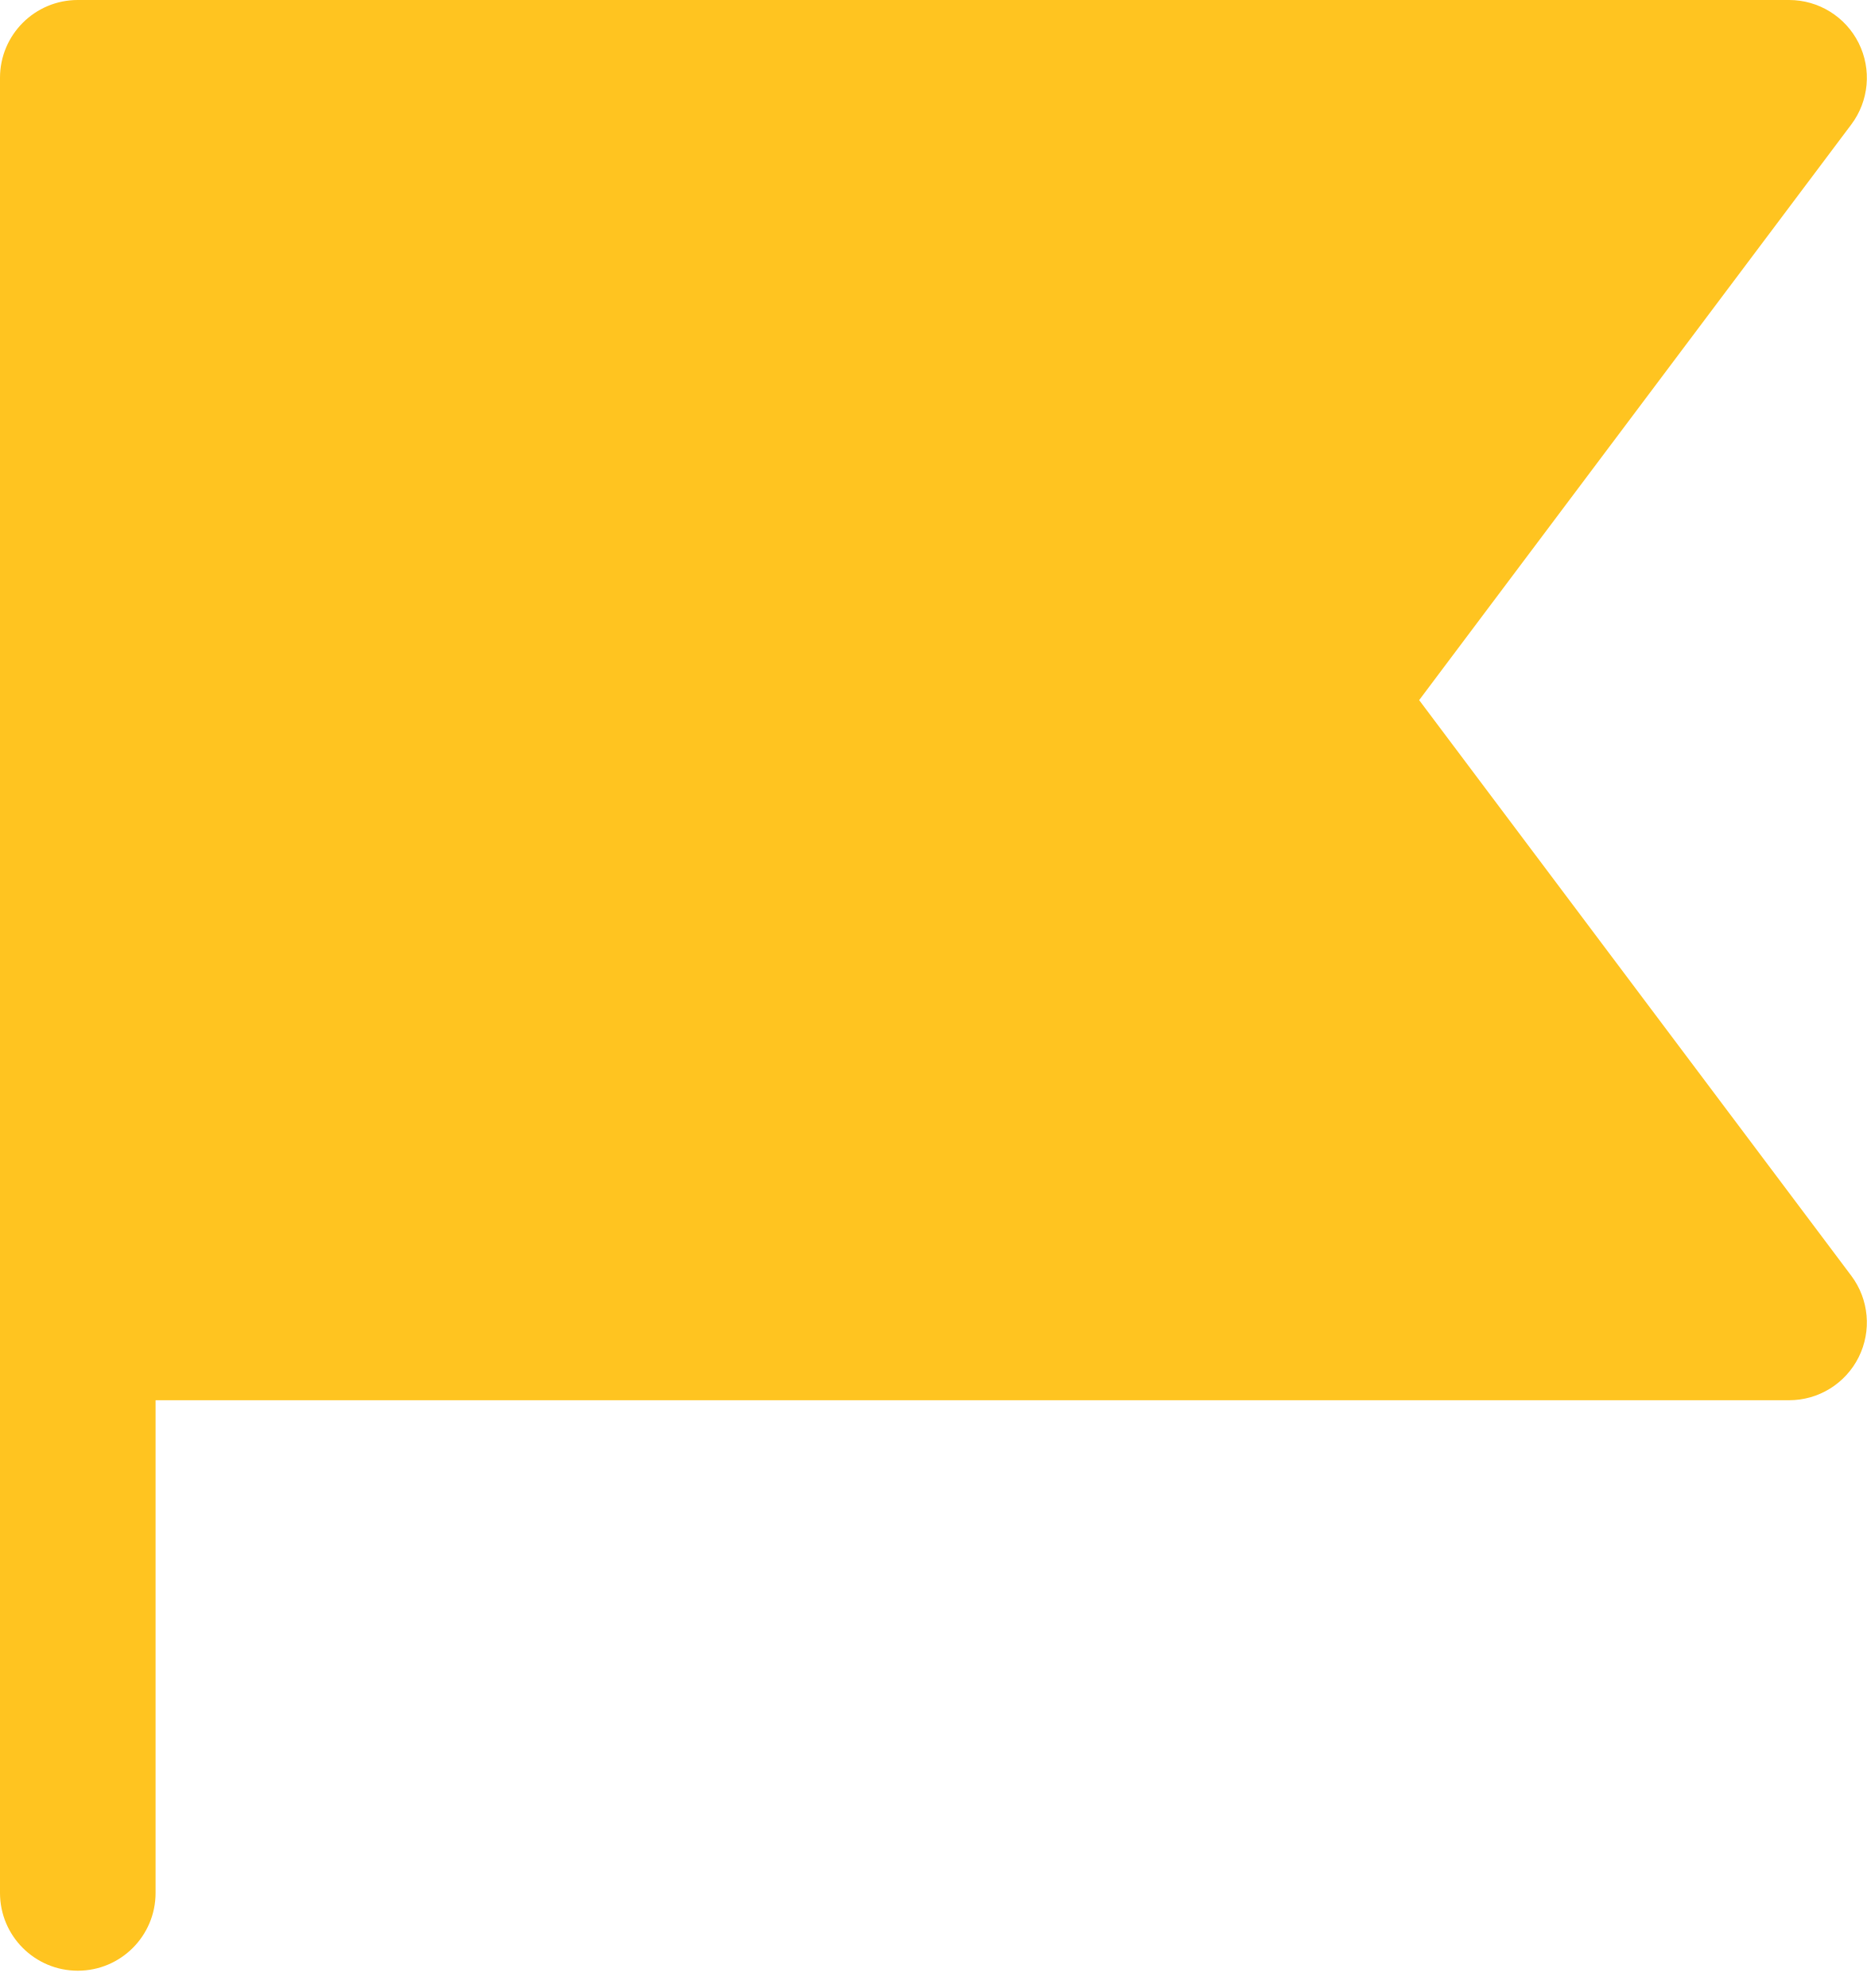
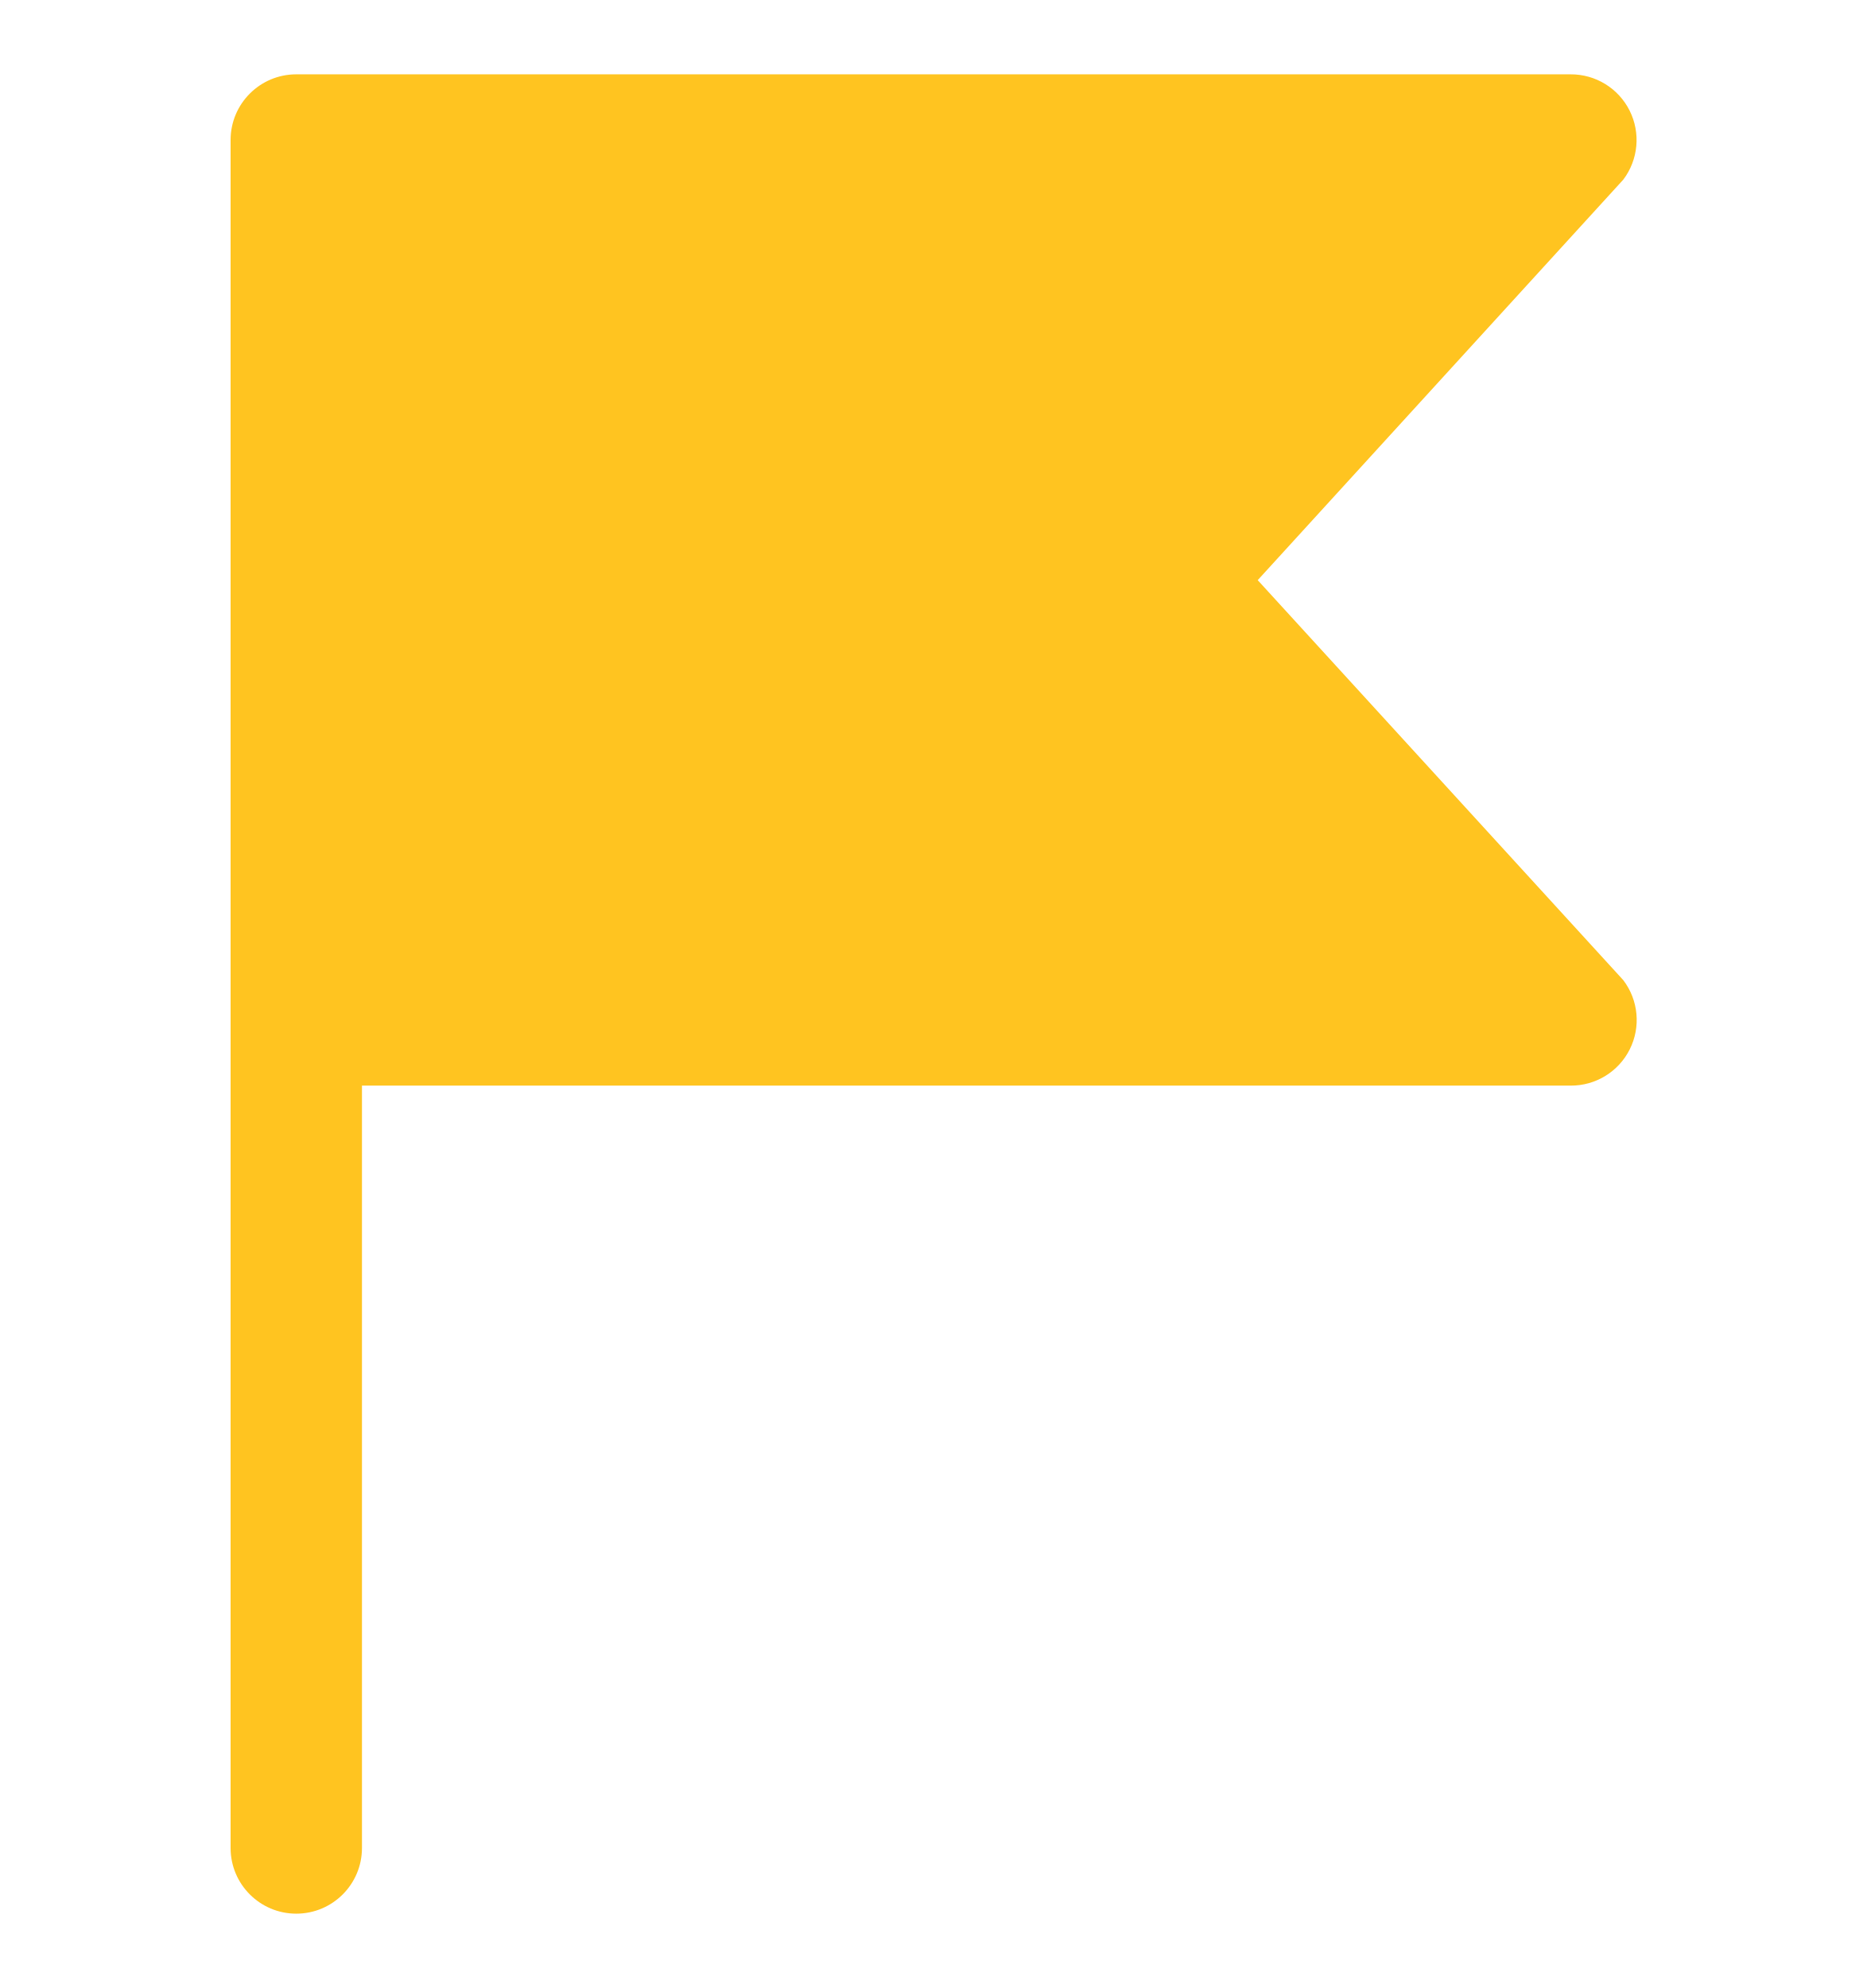
<svg xmlns="http://www.w3.org/2000/svg" fill="none" viewBox="0 0 108 115">
-   <path fill="#FFC420" d="M4.5 0A4.5 4.5 0 0 0 0 4.5v105a4.5 4.5 0 1 0 9 0V81h94.5a4.5 4.5 0 0 0 3.6-7.2l-25-33.3 25-33.3a4.5 4.5 0 0 0-3.6-7.2h-99Z" />
+   <path fill="#FFC420" d="M17.14 4.3a3.8 3.8 0 0 0-3.8 3.8v98.8a3.8 3.8 0 1 0 7.6 0V62.8h69.92a3.8 3.8 0 0 0 3.05-6.1L72.76 33.56l21.15-23.17a3.8 3.8 0 0 0-3.05-6.09H17.14Z" />
</svg>
